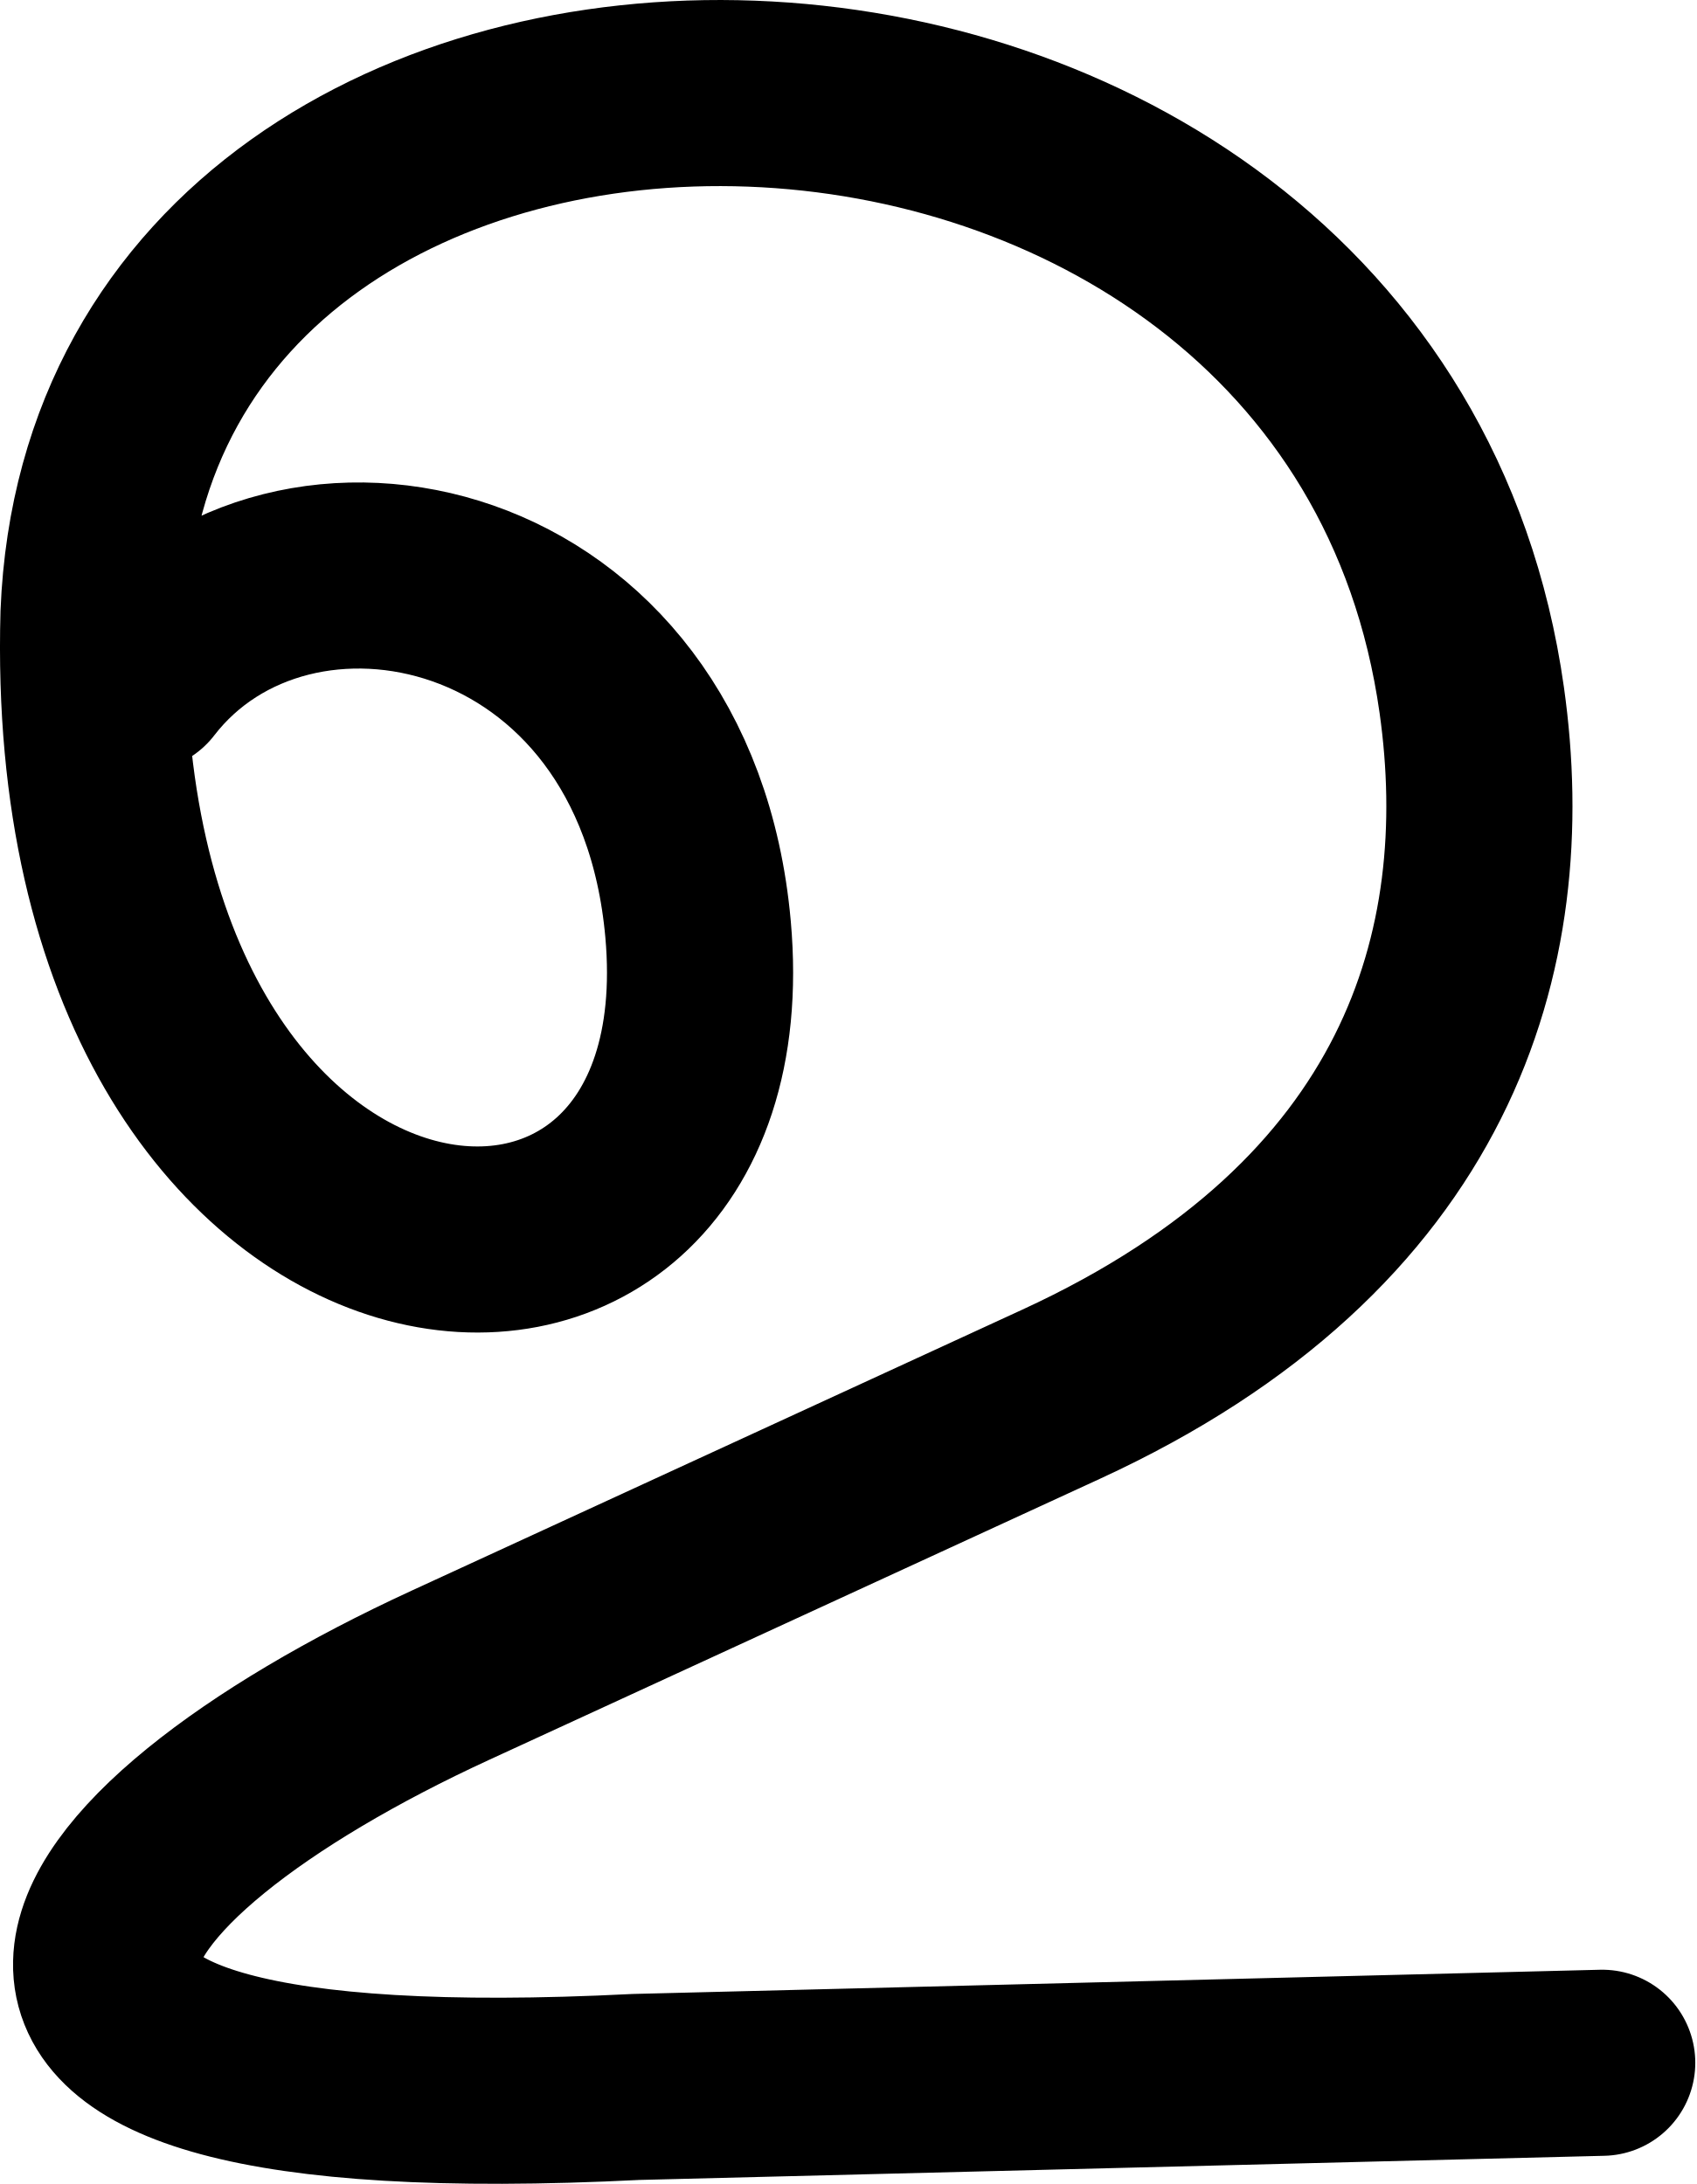
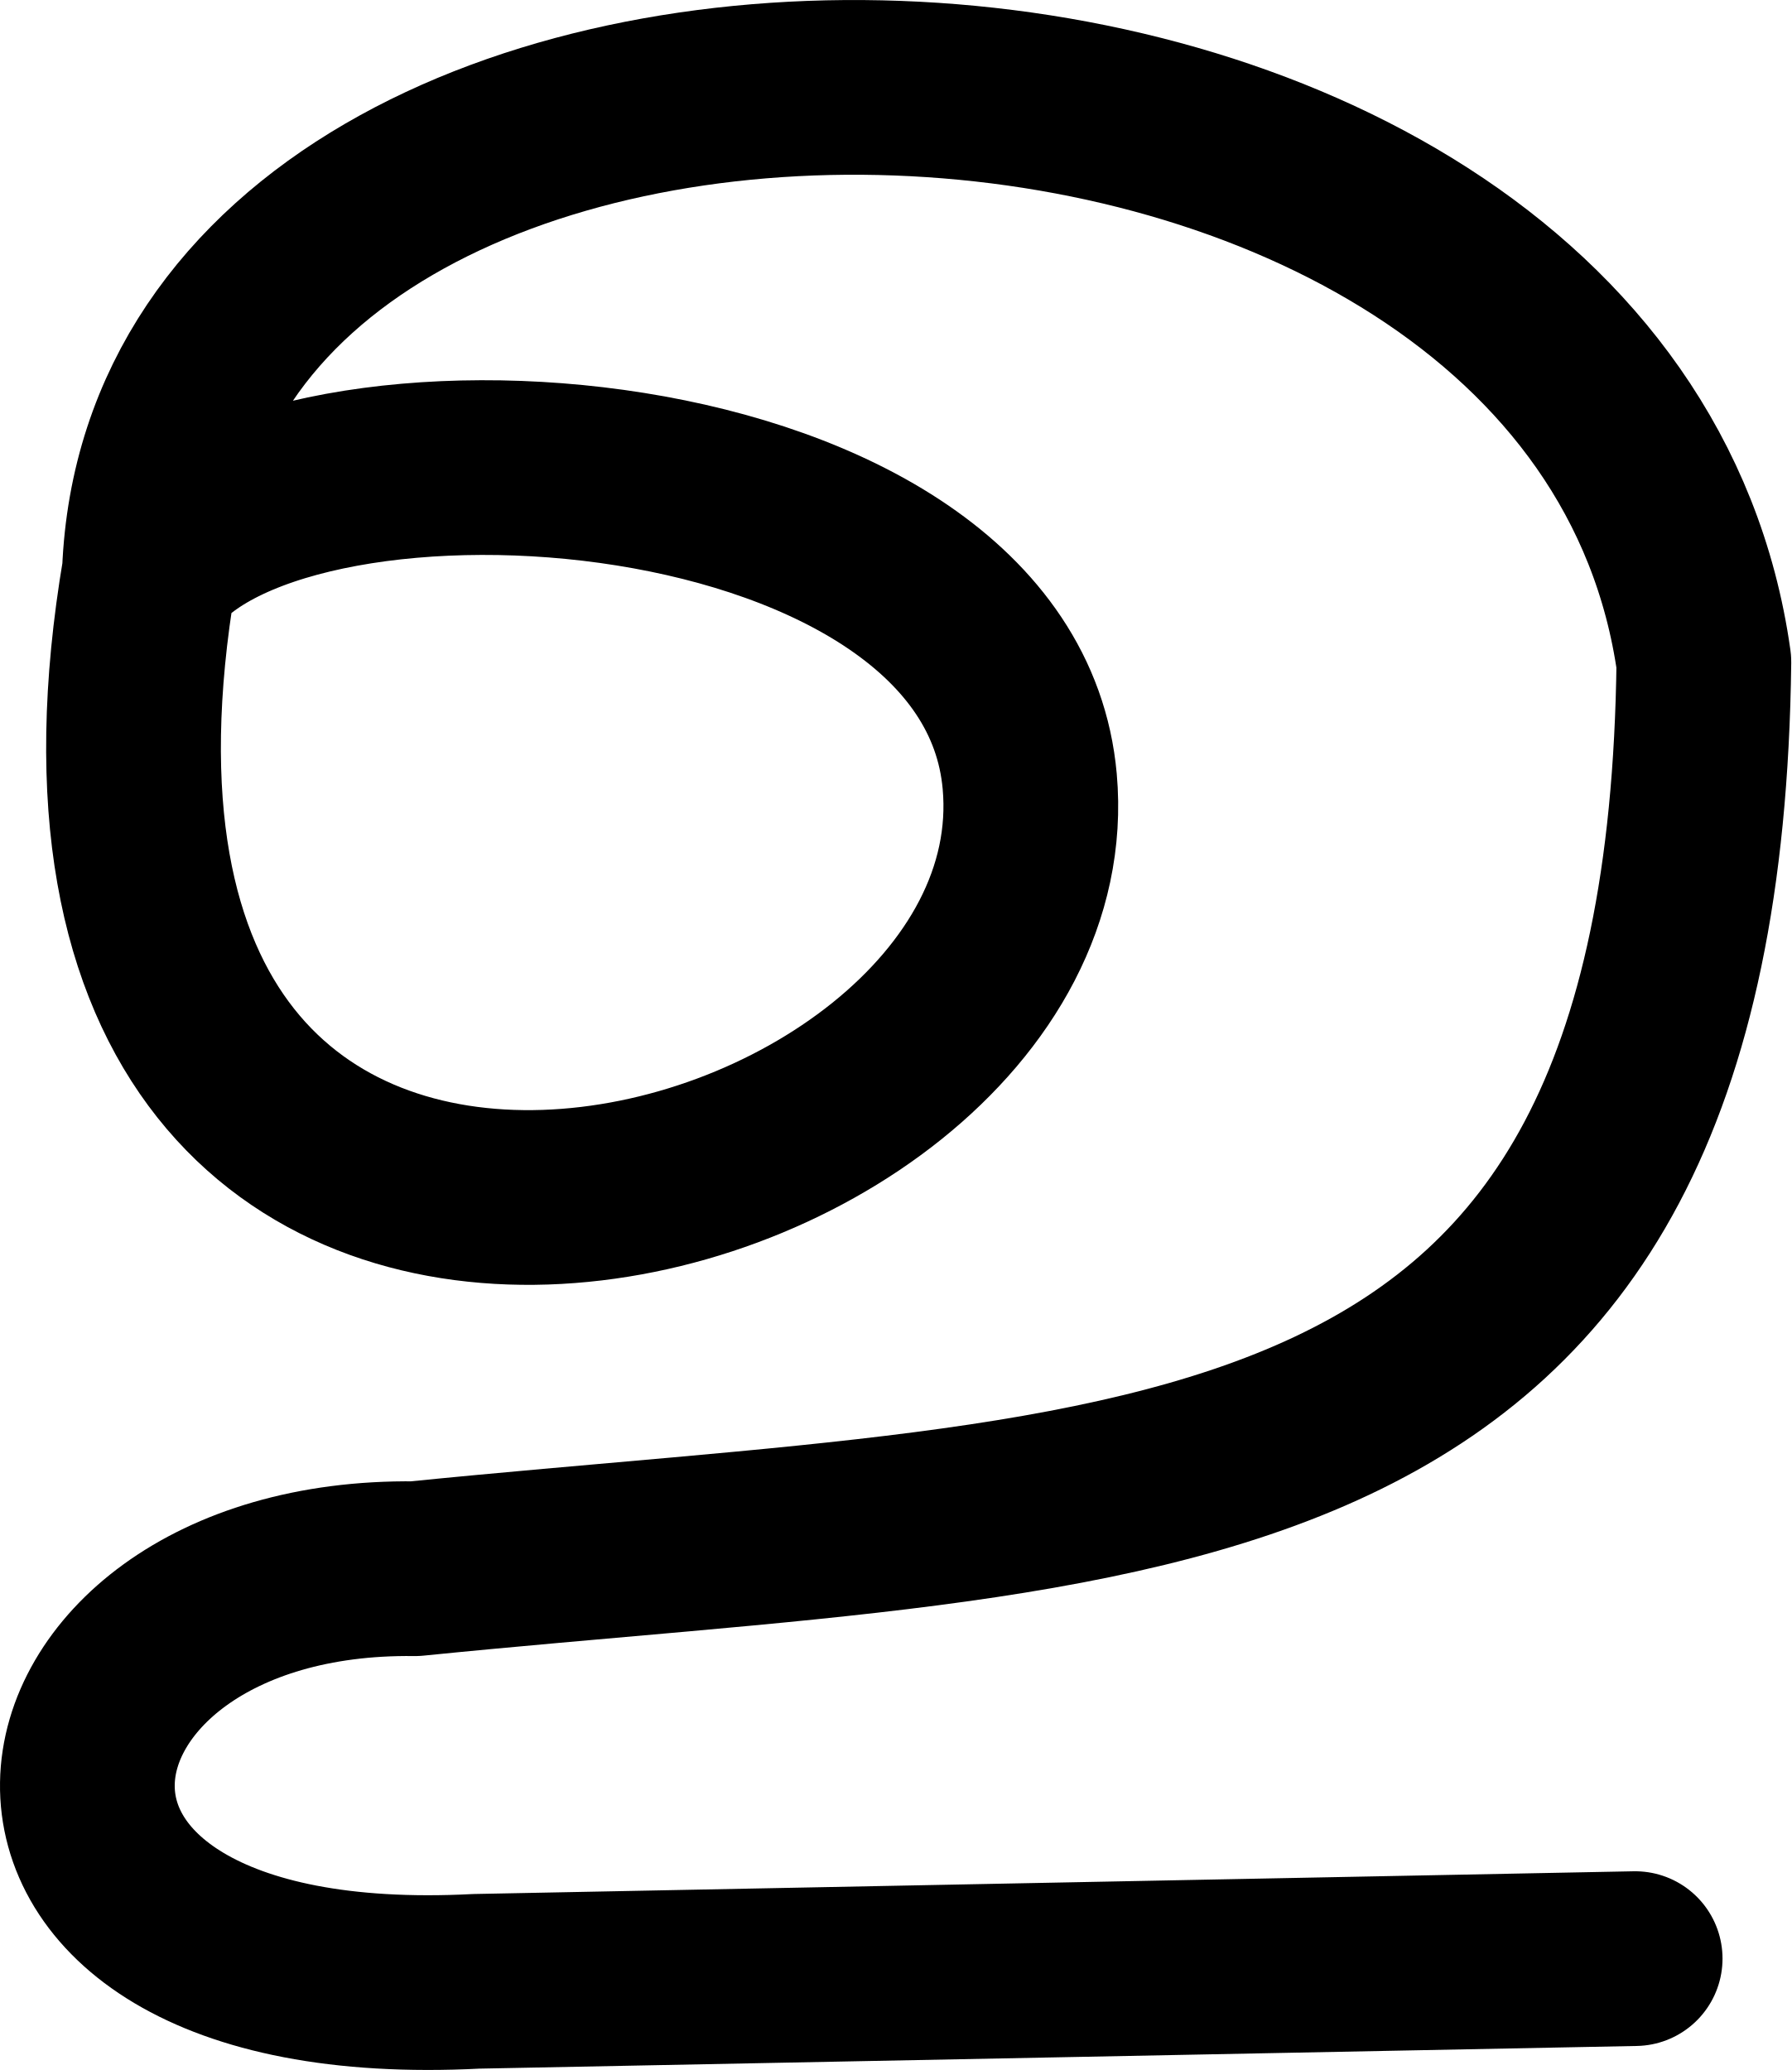
- <svg xmlns="http://www.w3.org/2000/svg" width="1183.262" height="1523.608">
-   <path d="M98.046 473.37c103.817-134.8 365.843-81.937 388.798 174.83 30.04 336.025-436.081 294.432-421.61-219.945 19.797-498.247 883.75-489.596 961.222 60.237 24.484 173.769-29.652 365.976-286.22 484.066l-426.103 196.12c-272.15 125.26-411.336 314.557 129.498 287.23l673.797-16.873" fill="none" stroke="#000" stroke-width="129.82" stroke-linecap="round" stroke-linejoin="round" />
+ <svg xmlns="http://www.w3.org/2000/svg" width="1330.828" height="1538.116">
+   <path d="M111.017 425.21c103.817-134.8 631.07-101.383 654.025 155.384 30.04 336.025-771.791 539.76-654.025-155.385 19.797-498.247 1077.43-483.14 1154.901 66.693-7.781 650.386-409.759 618.526-957.65 673.73-304.43-3.86-359.688 327.469 45.571 306.598l861.02-16.873" fill="none" stroke="#000" stroke-width="129.82" stroke-linecap="round" stroke-linejoin="round" />
</svg>
